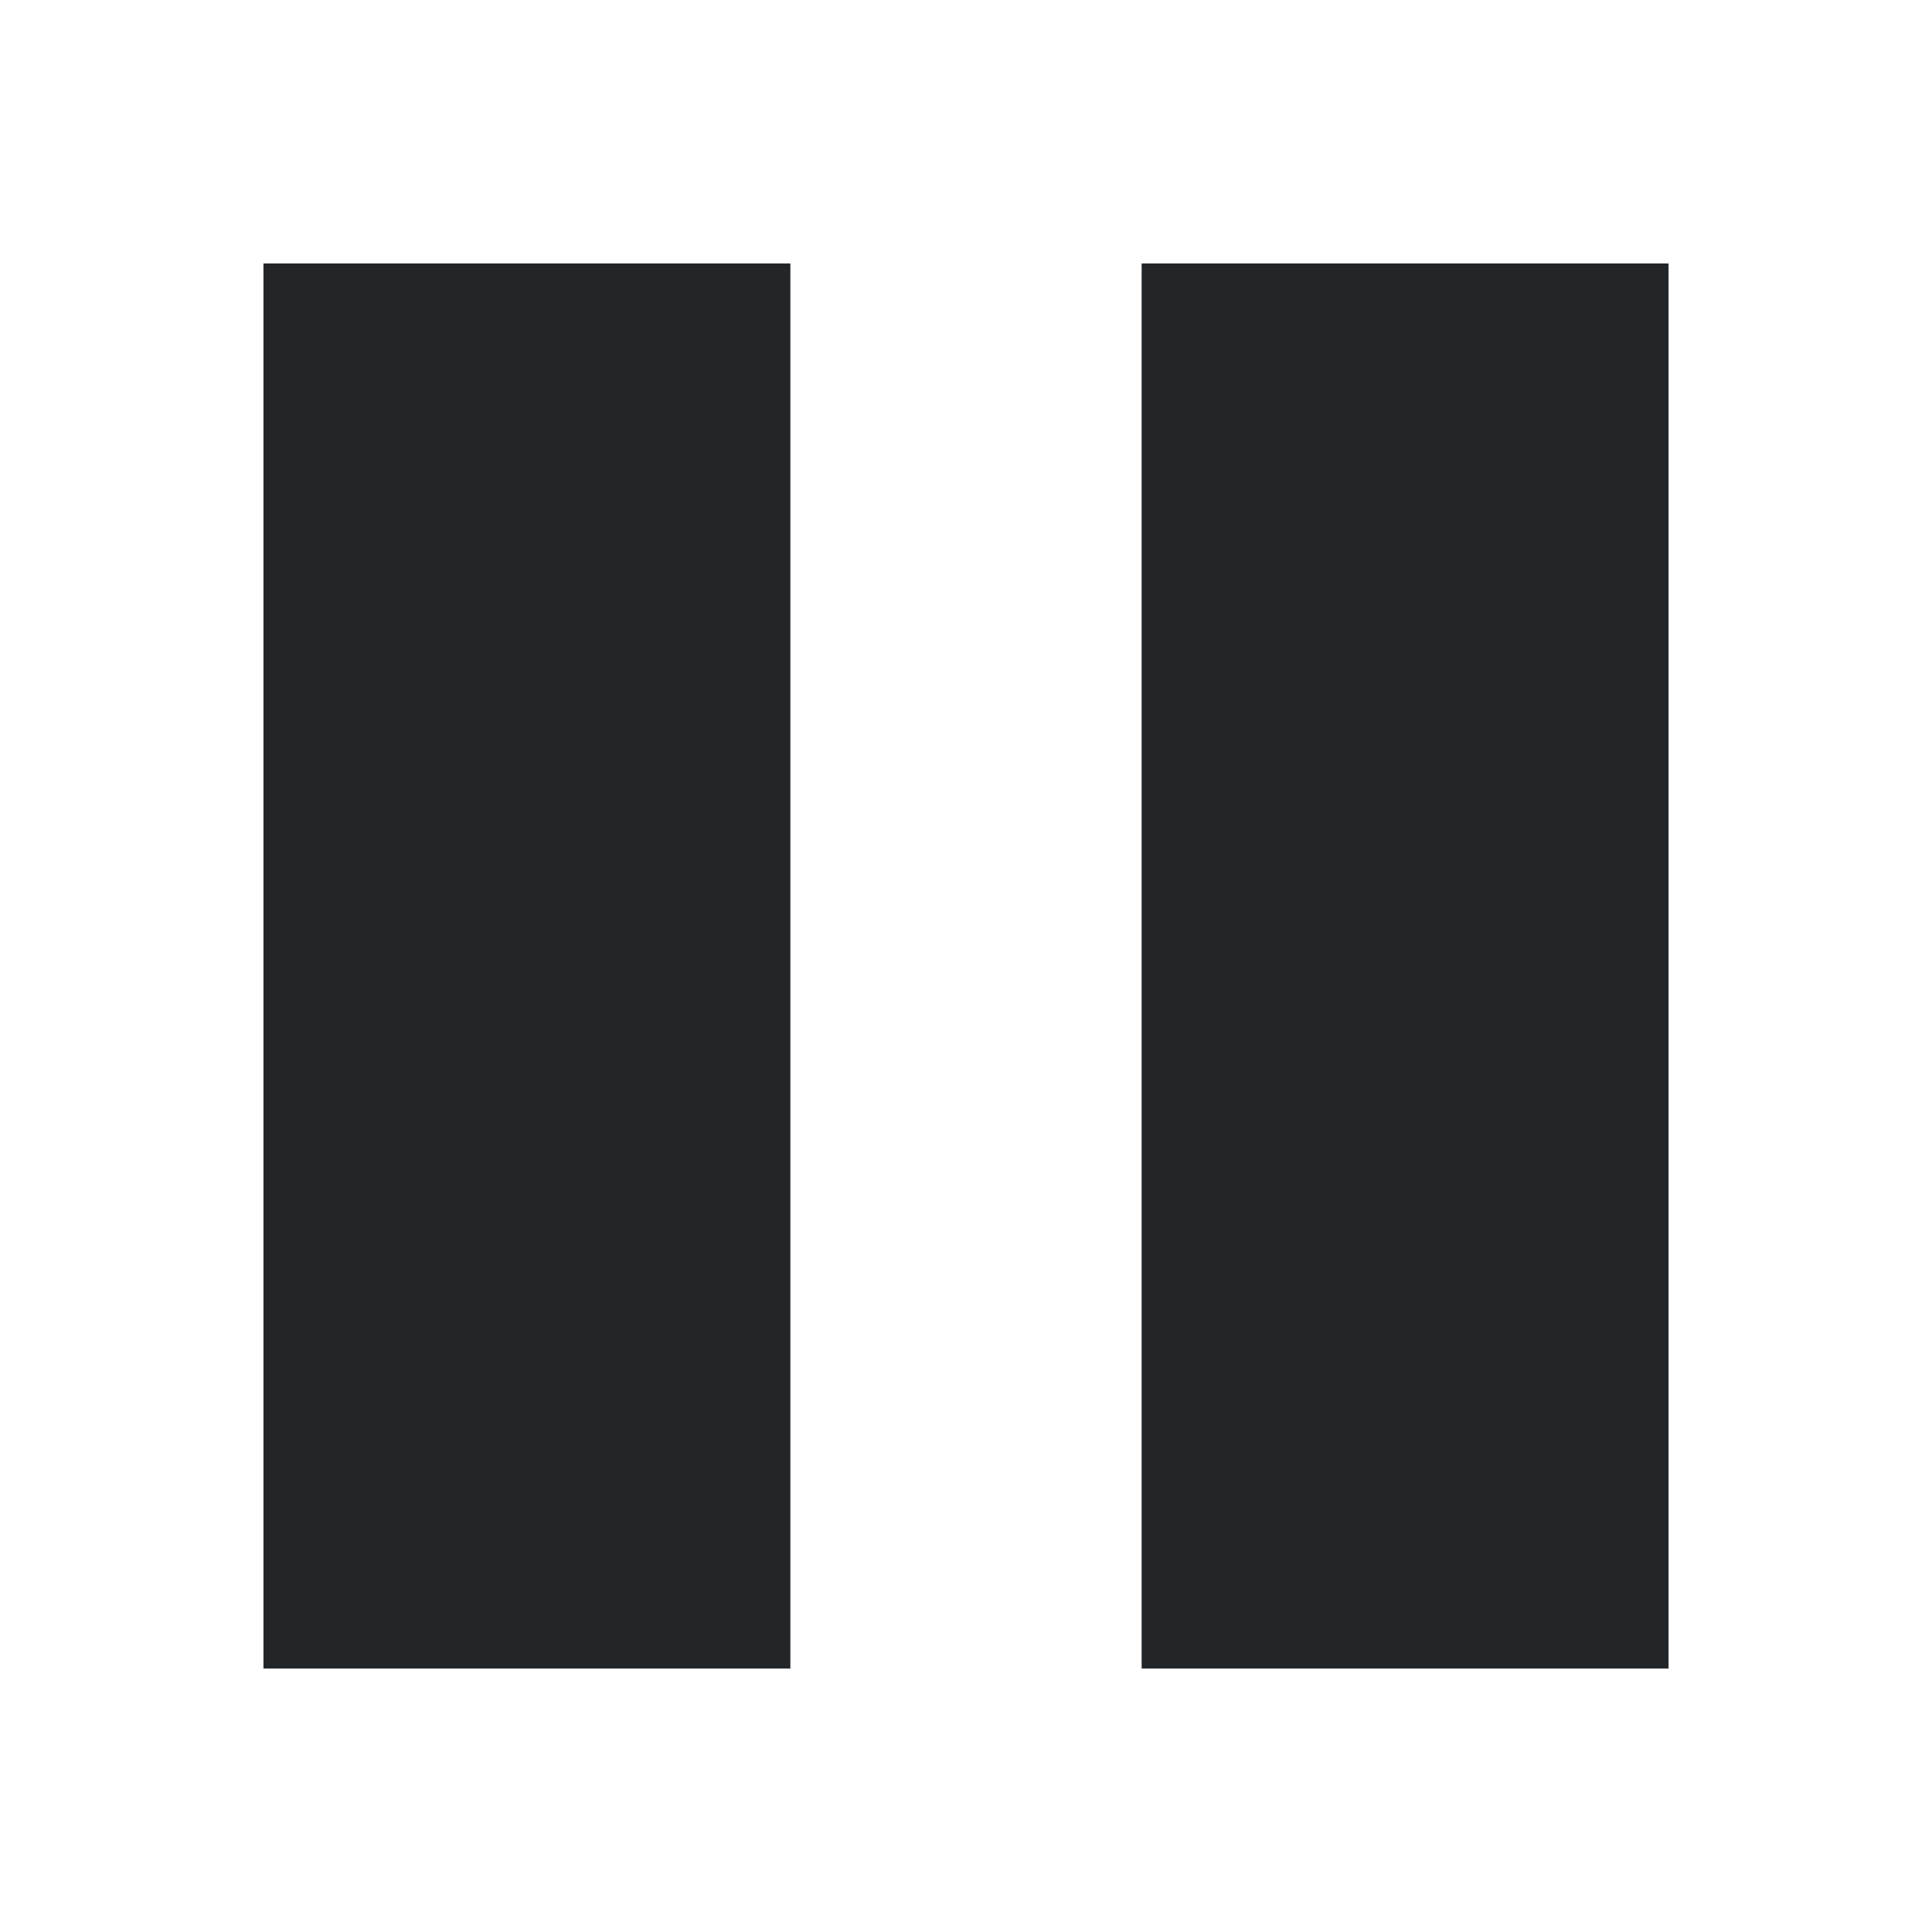
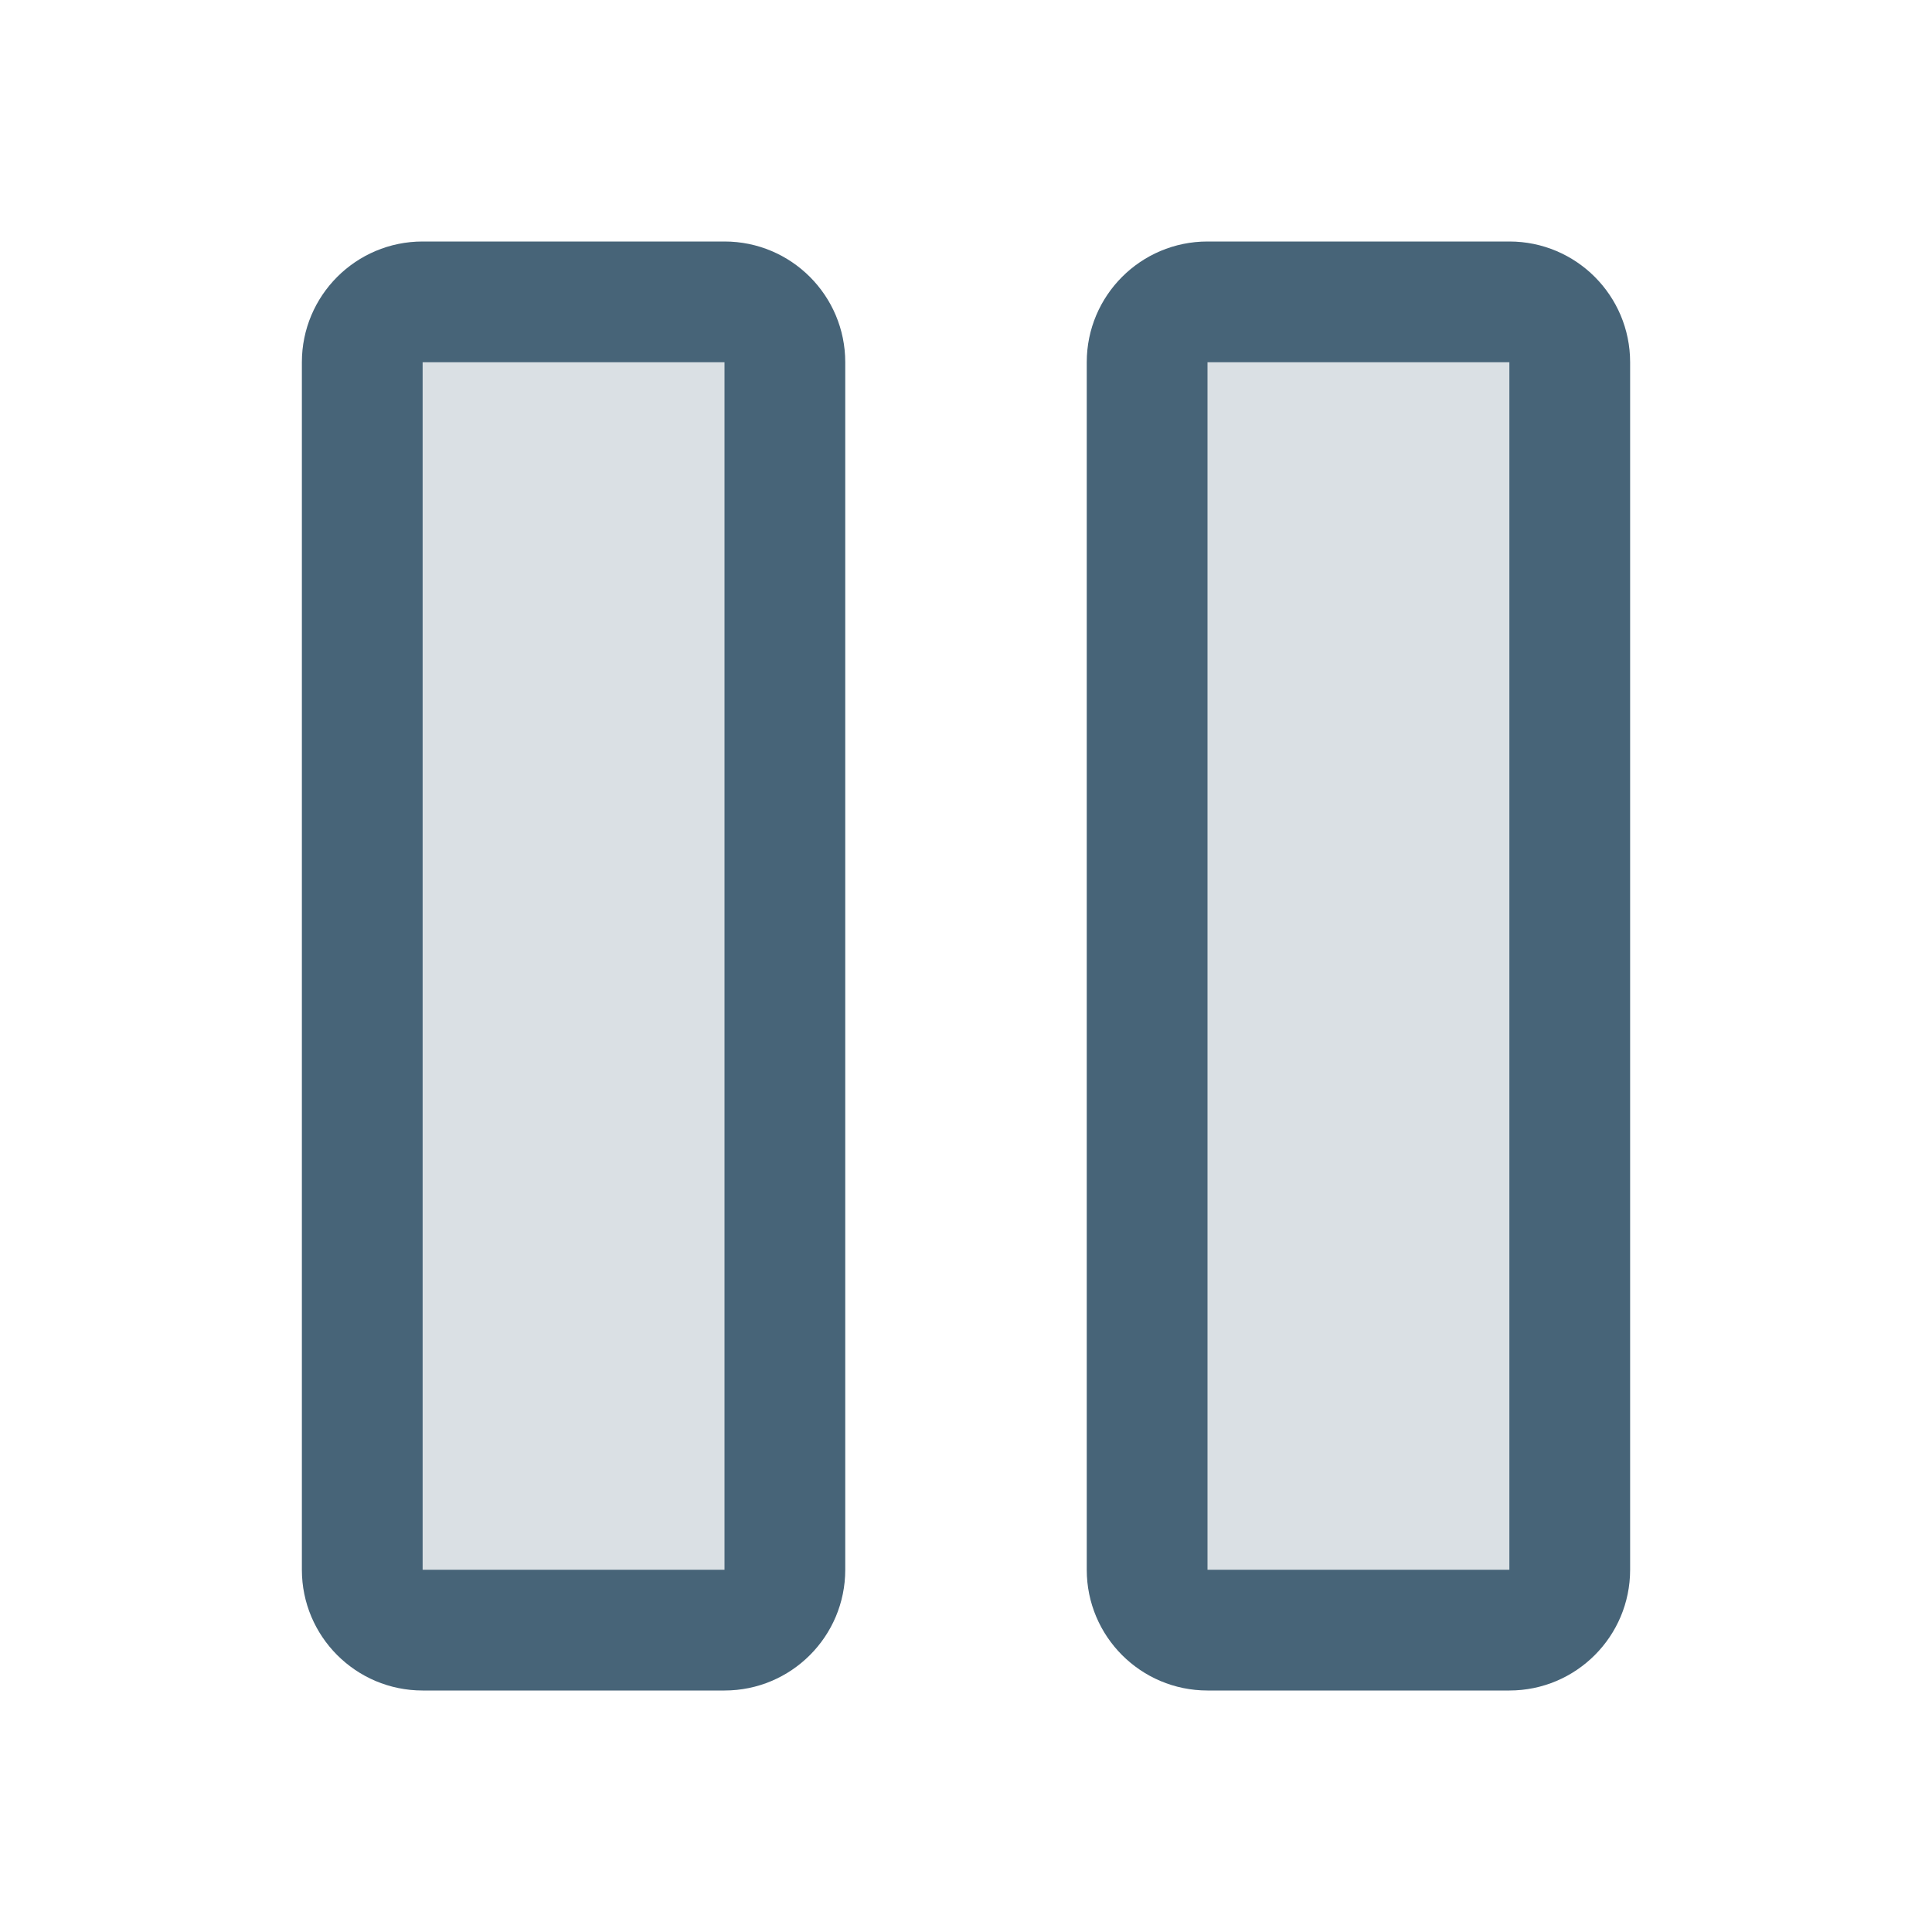
- <svg xmlns="http://www.w3.org/2000/svg" viewBox="0 0 22 22">
-   <style type="text/css" id="current-color-scheme">
-         .ColorScheme-Text {
-             color:#232629;
-         }
-     </style>
-   <path d="m3 3v16h6v-16zm10 0v16h6v-16z" class="ColorScheme-Text" fill="currentColor" />
+ <svg xmlns="http://www.w3.org/2000/svg" viewBox="0 0 256 256" fill="#476478">
+   <path d="M208,48V208a8,8,0,0,1-8,8H160a8,8,0,0,1-8-8V48a8,8,0,0,1,8-8h40A8,8,0,0,1,208,48ZM96,40H56a8,8,0,0,0-8,8V208a8,8,0,0,0,8,8H96a8,8,0,0,0,8-8V48A8,8,0,0,0,96,40Z" opacity="0.2" />
+   <path d="M200,32H160a16,16,0,0,0-16,16V208a16,16,0,0,0,16,16h40a16,16,0,0,0,16-16V48A16,16,0,0,0,200,32Zm0,176H160V48h40ZM96,32H56A16,16,0,0,0,40,48V208a16,16,0,0,0,16,16H96a16,16,0,0,0,16-16V48A16,16,0,0,0,96,32Zm0,176H56V48H96Z" />
</svg>
